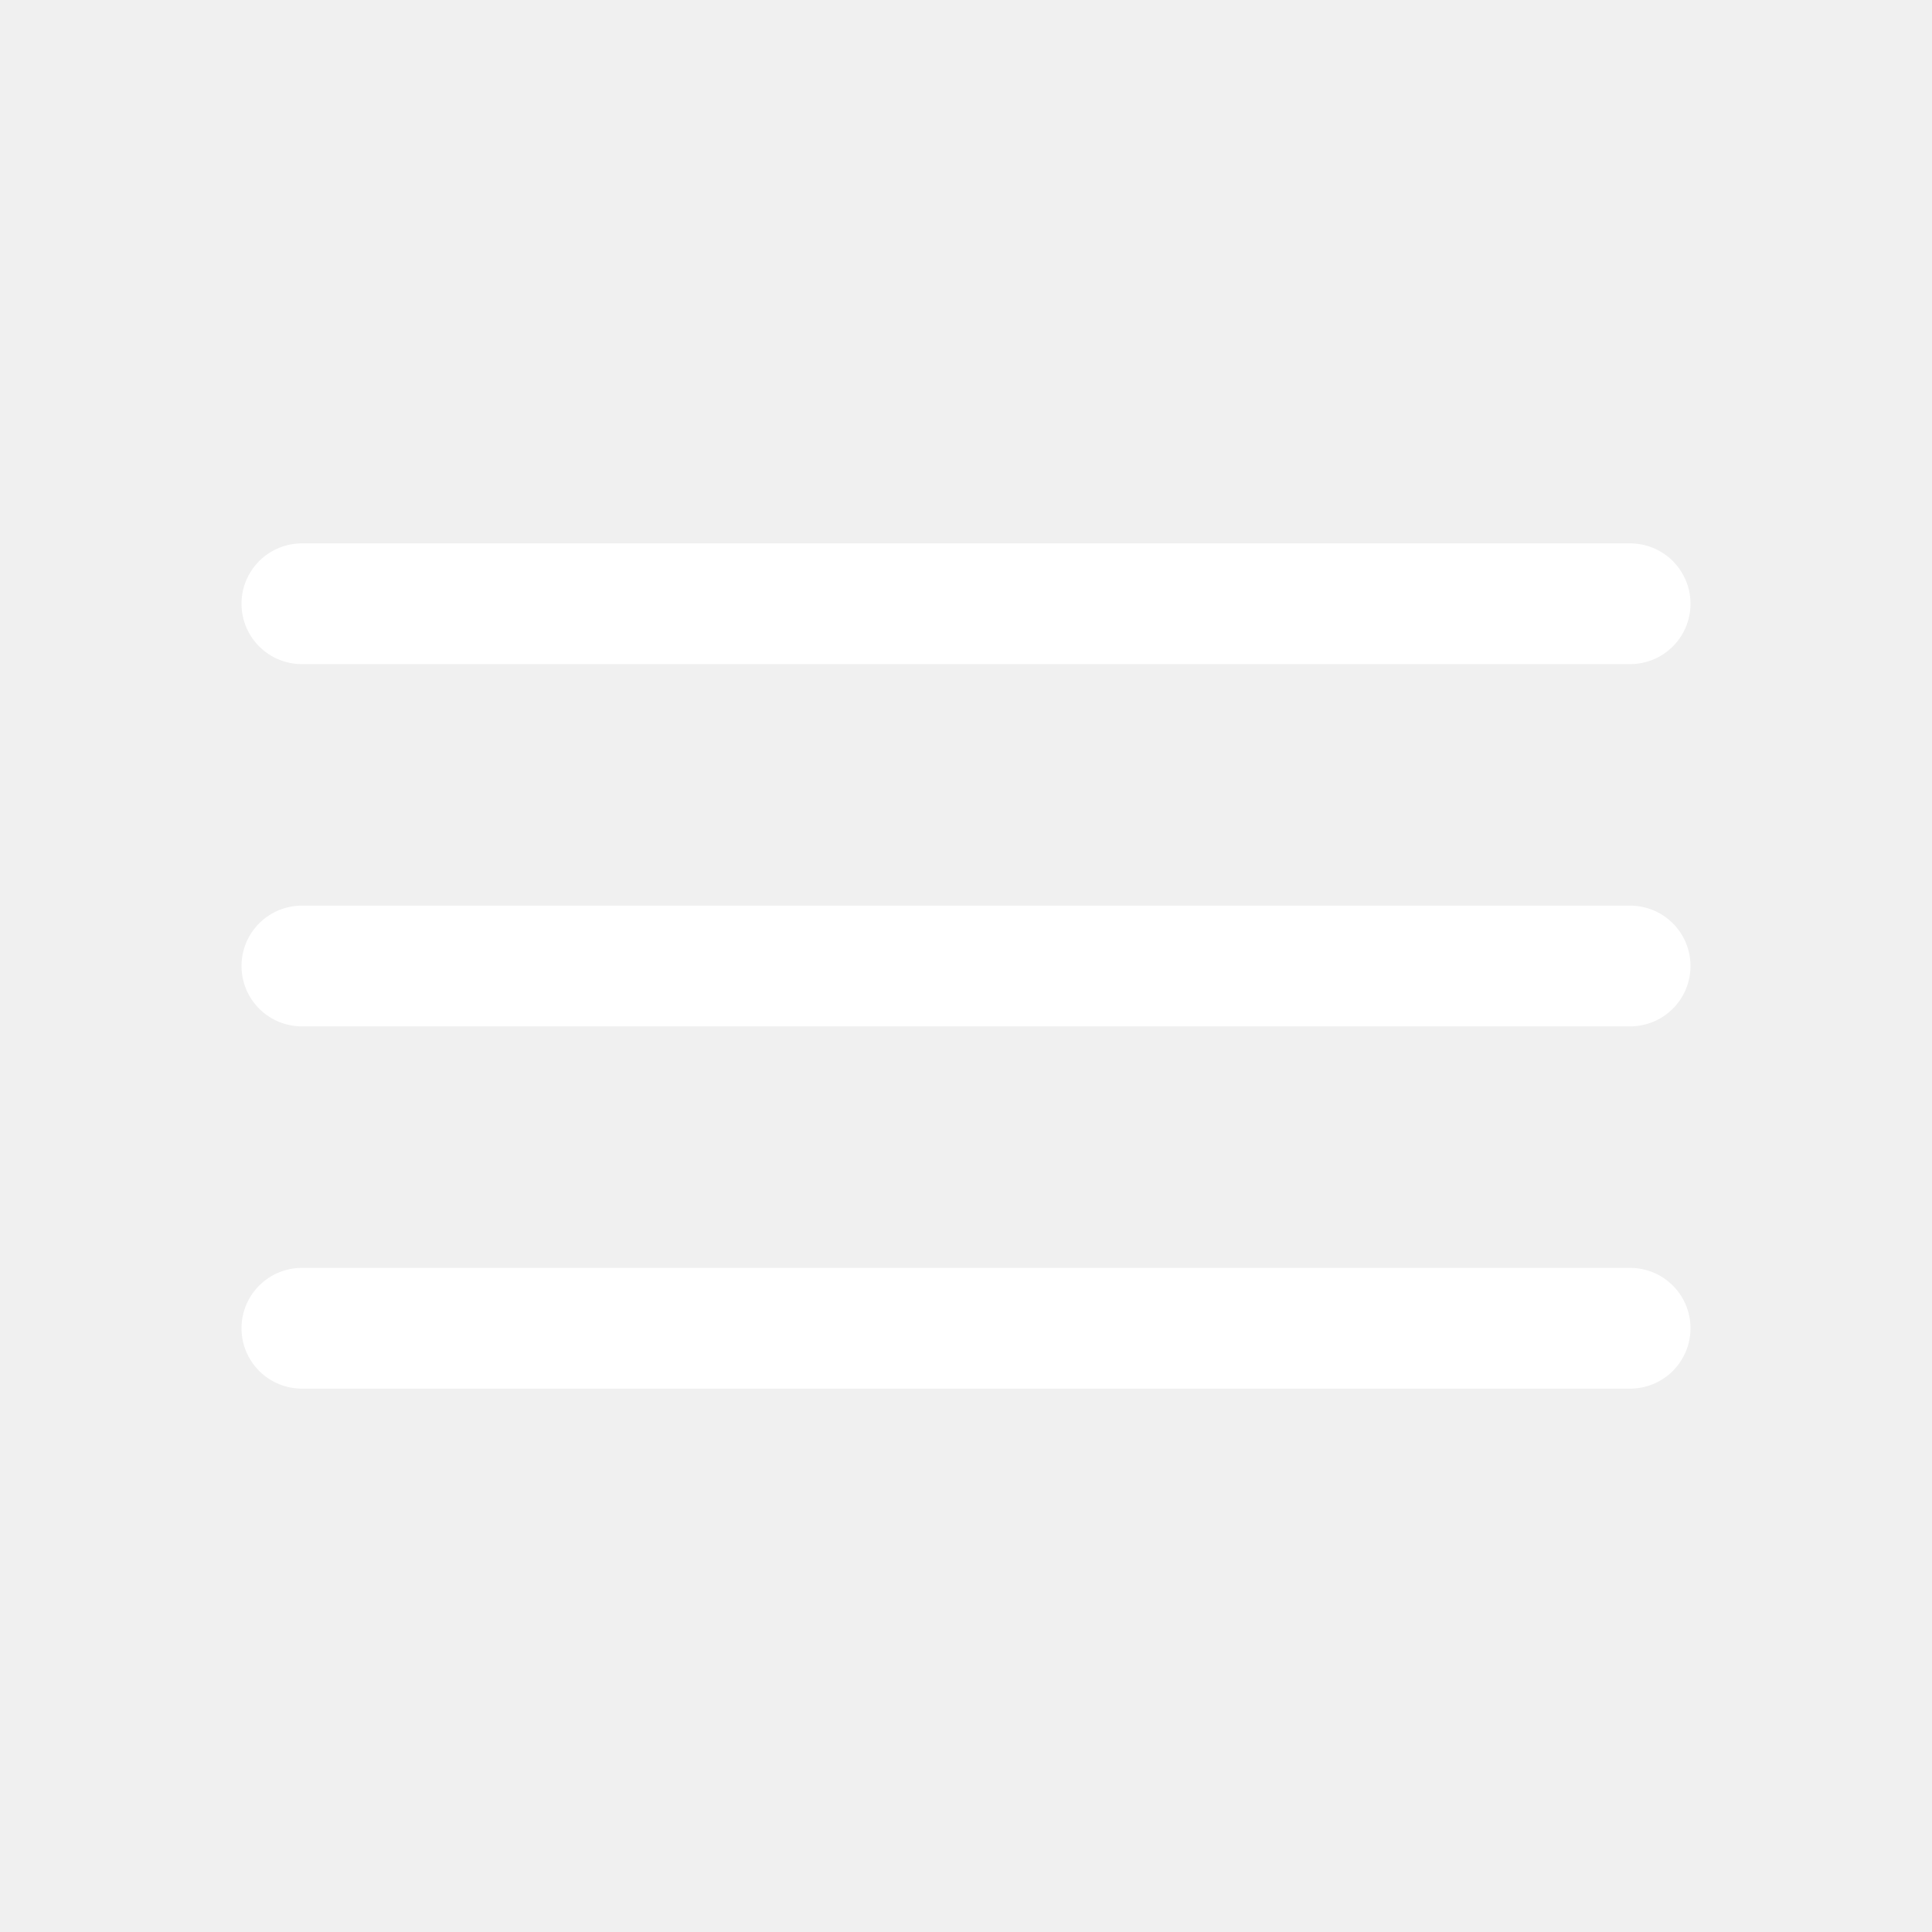
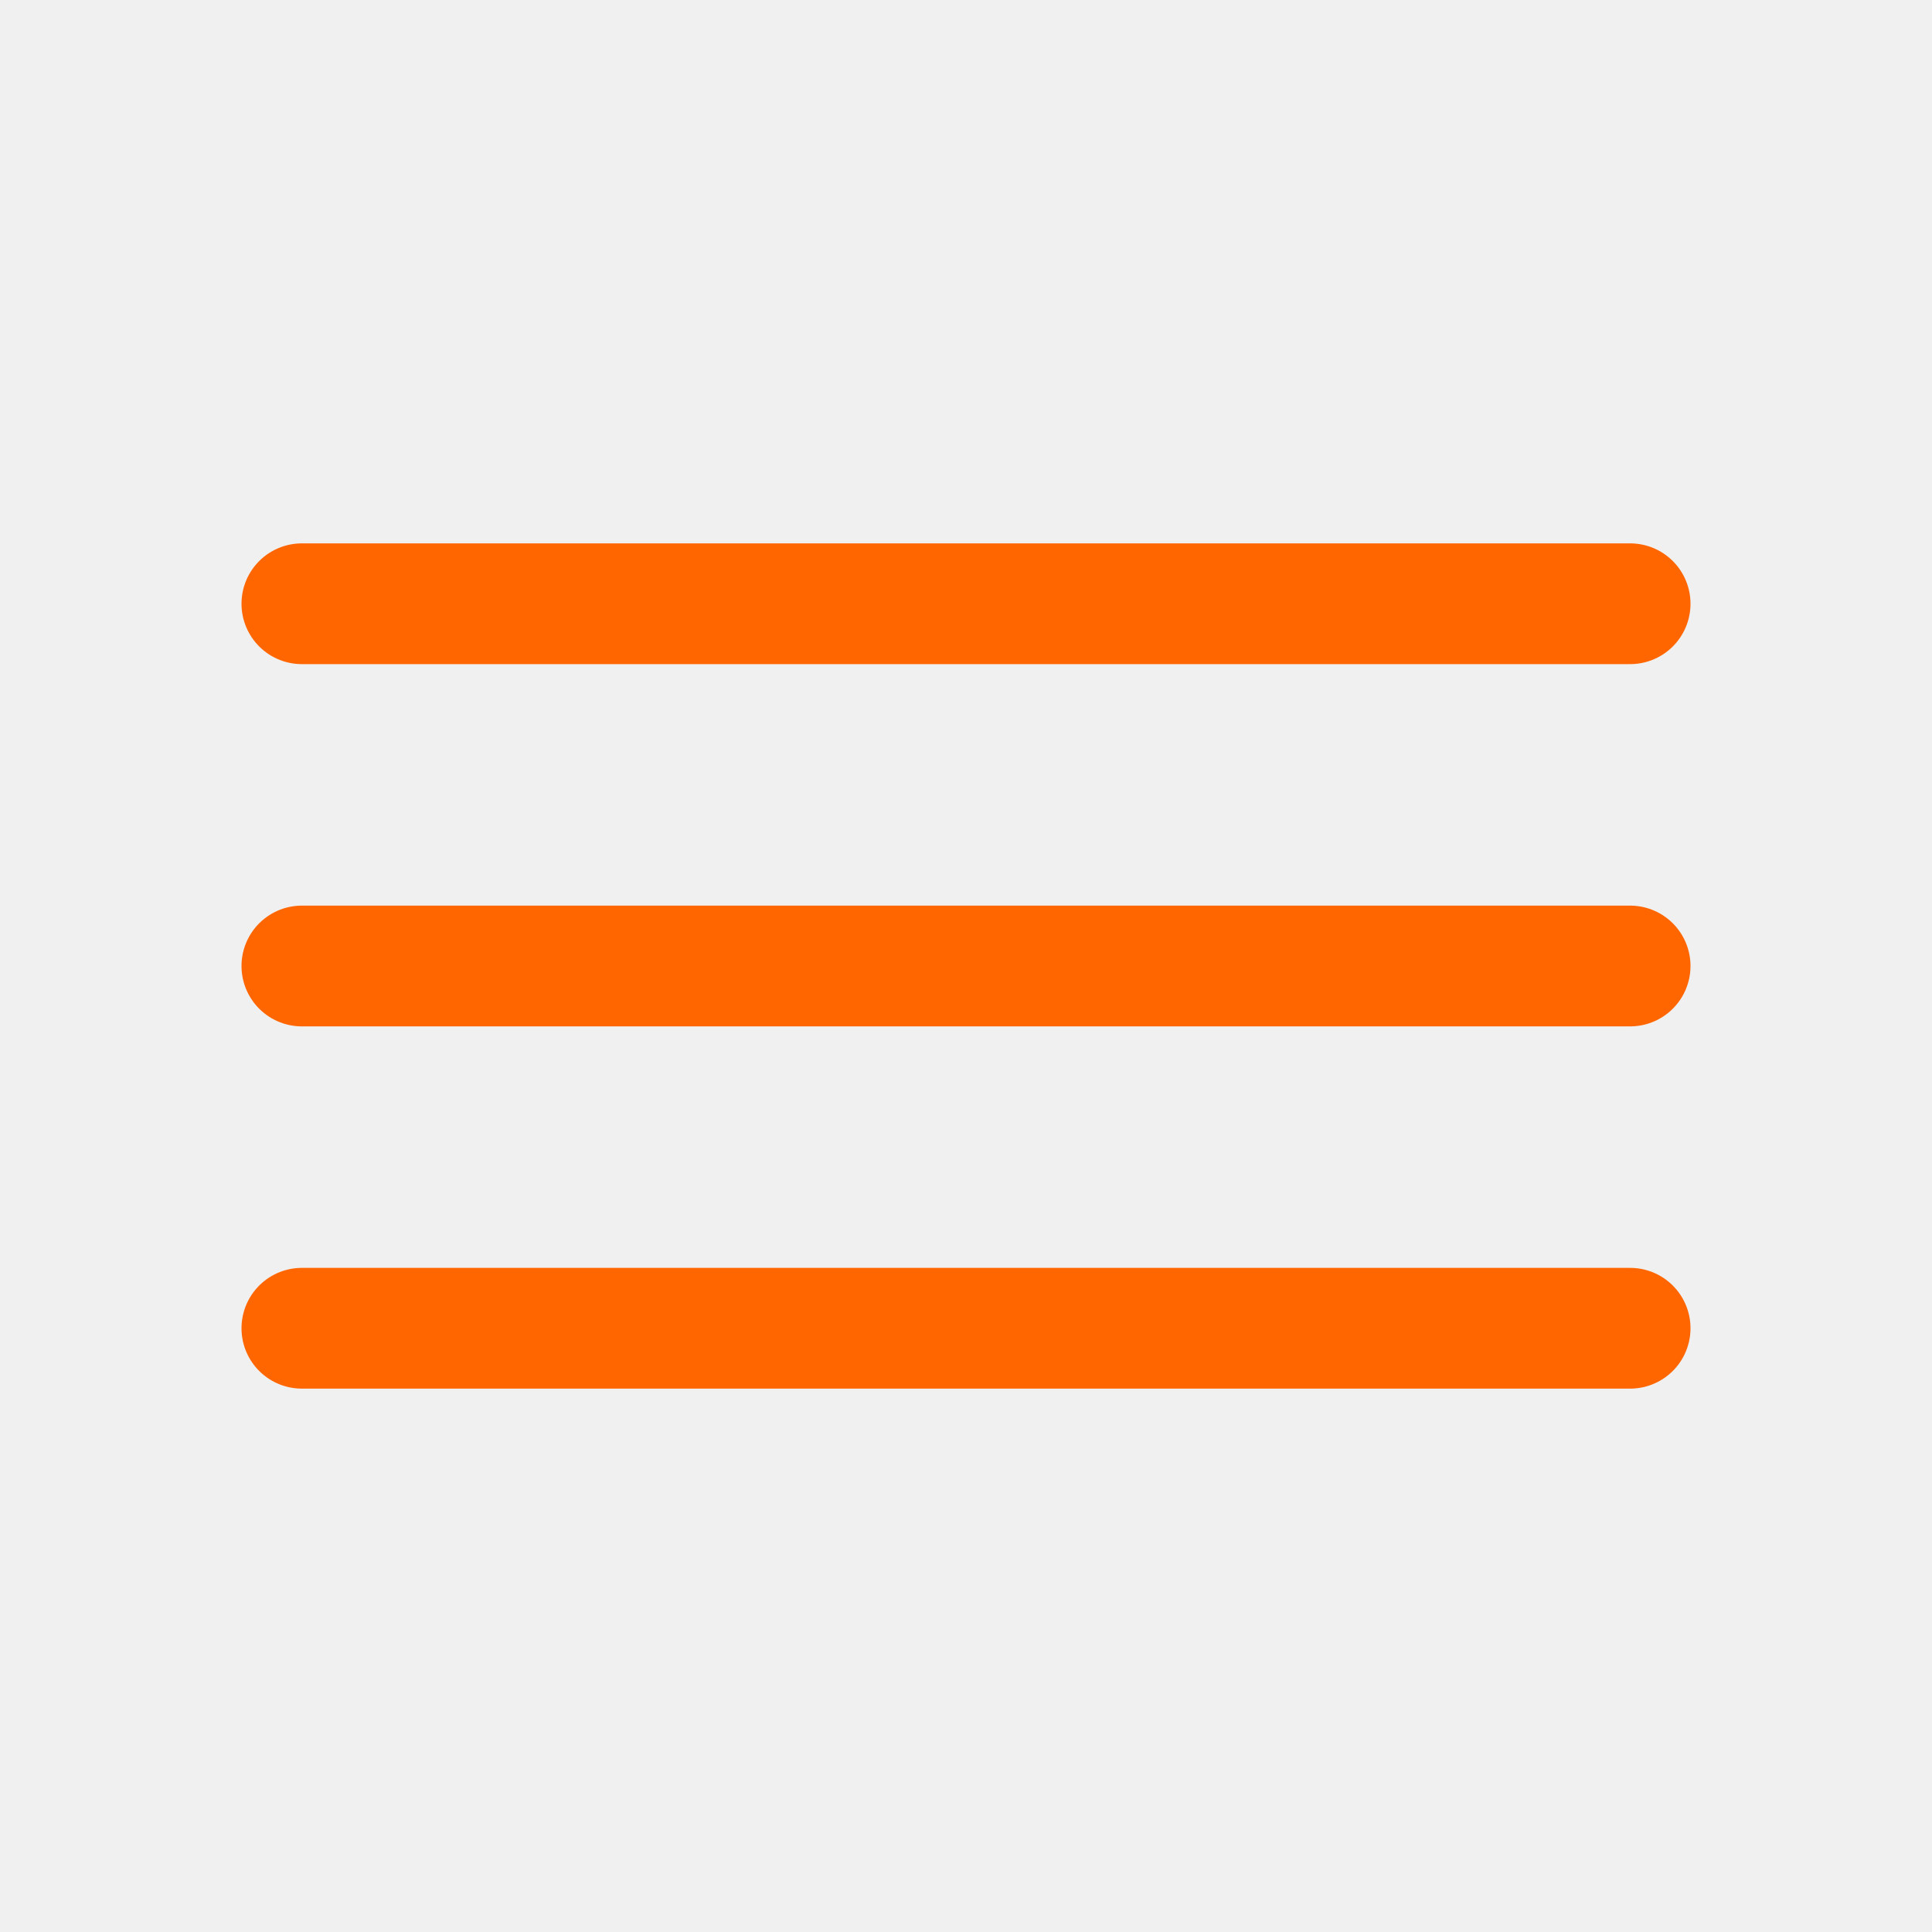
<svg xmlns="http://www.w3.org/2000/svg" class="ionicon" viewBox="0 0 512 512">
-   <path fill="none" stroke="white" stroke-linecap="round" stroke-miterlimit="10" stroke-width="32" d="M80 160h352M80 256h352M80 352h352" />
+   <path fill="none" stroke="#ff6600" stroke-linecap="round" stroke-miterlimit="10" stroke-width="32" d="M80 160h352M80 256h352M80 352h352" />
</svg>
